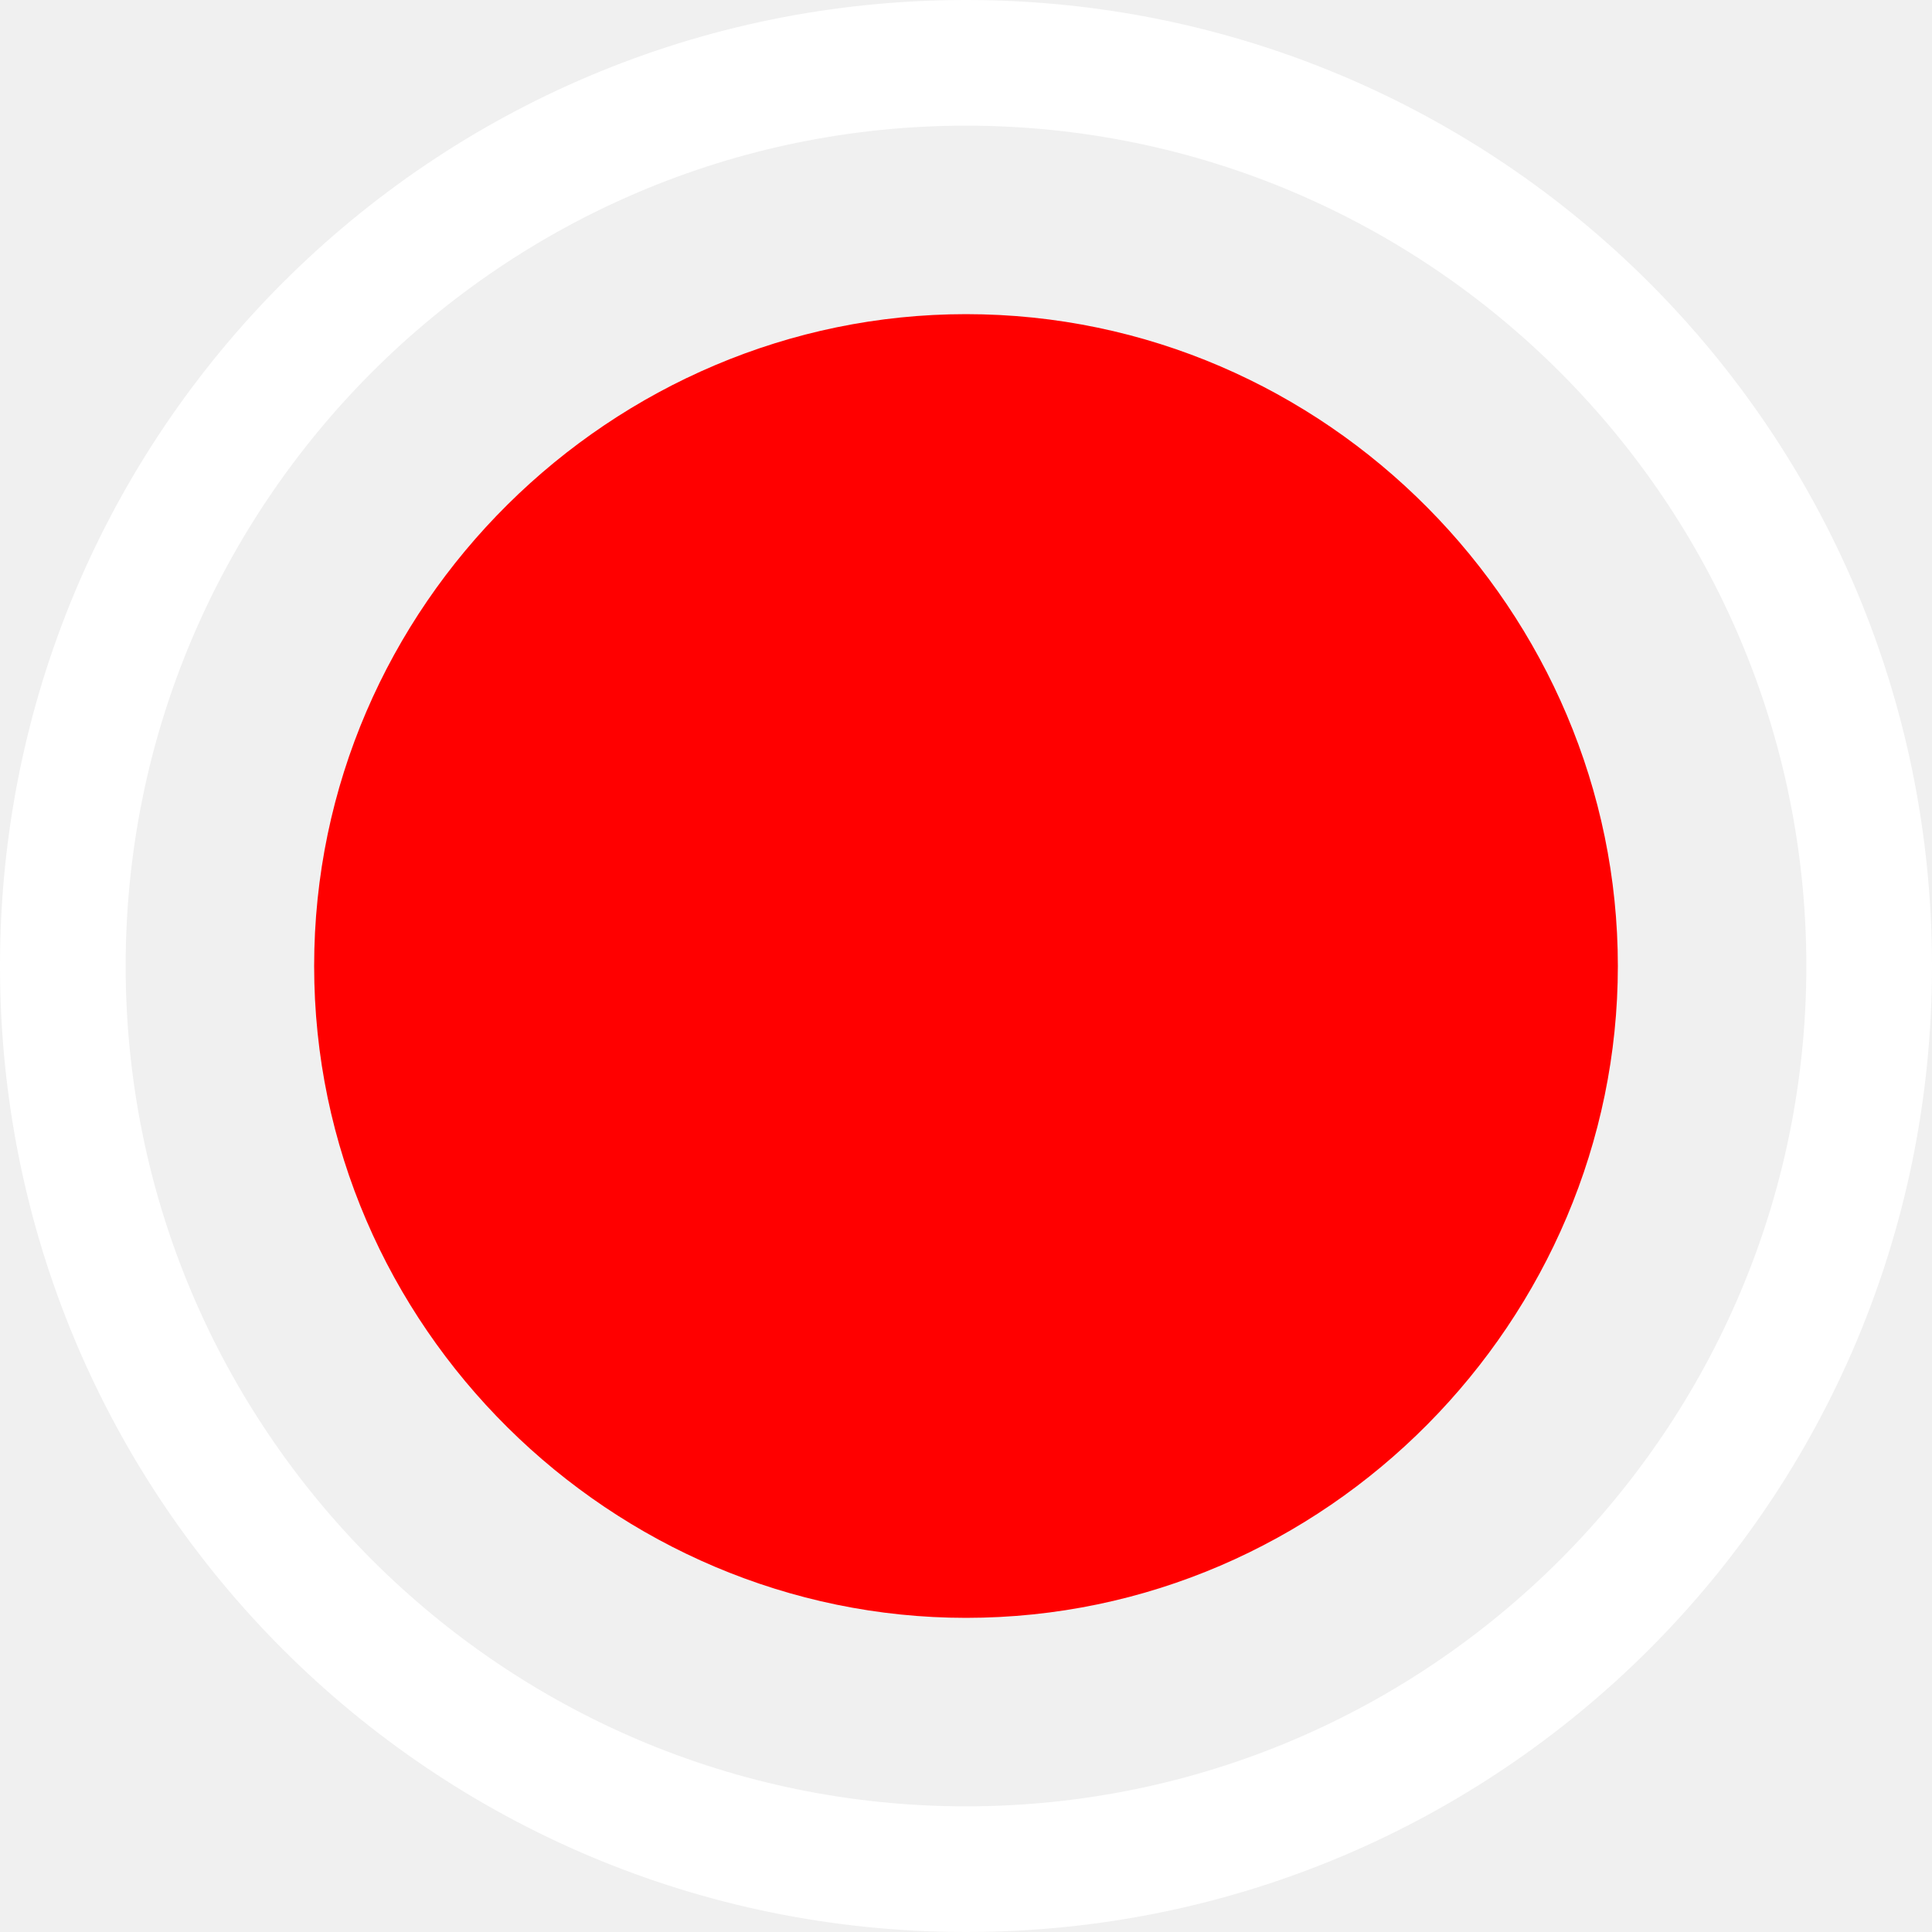
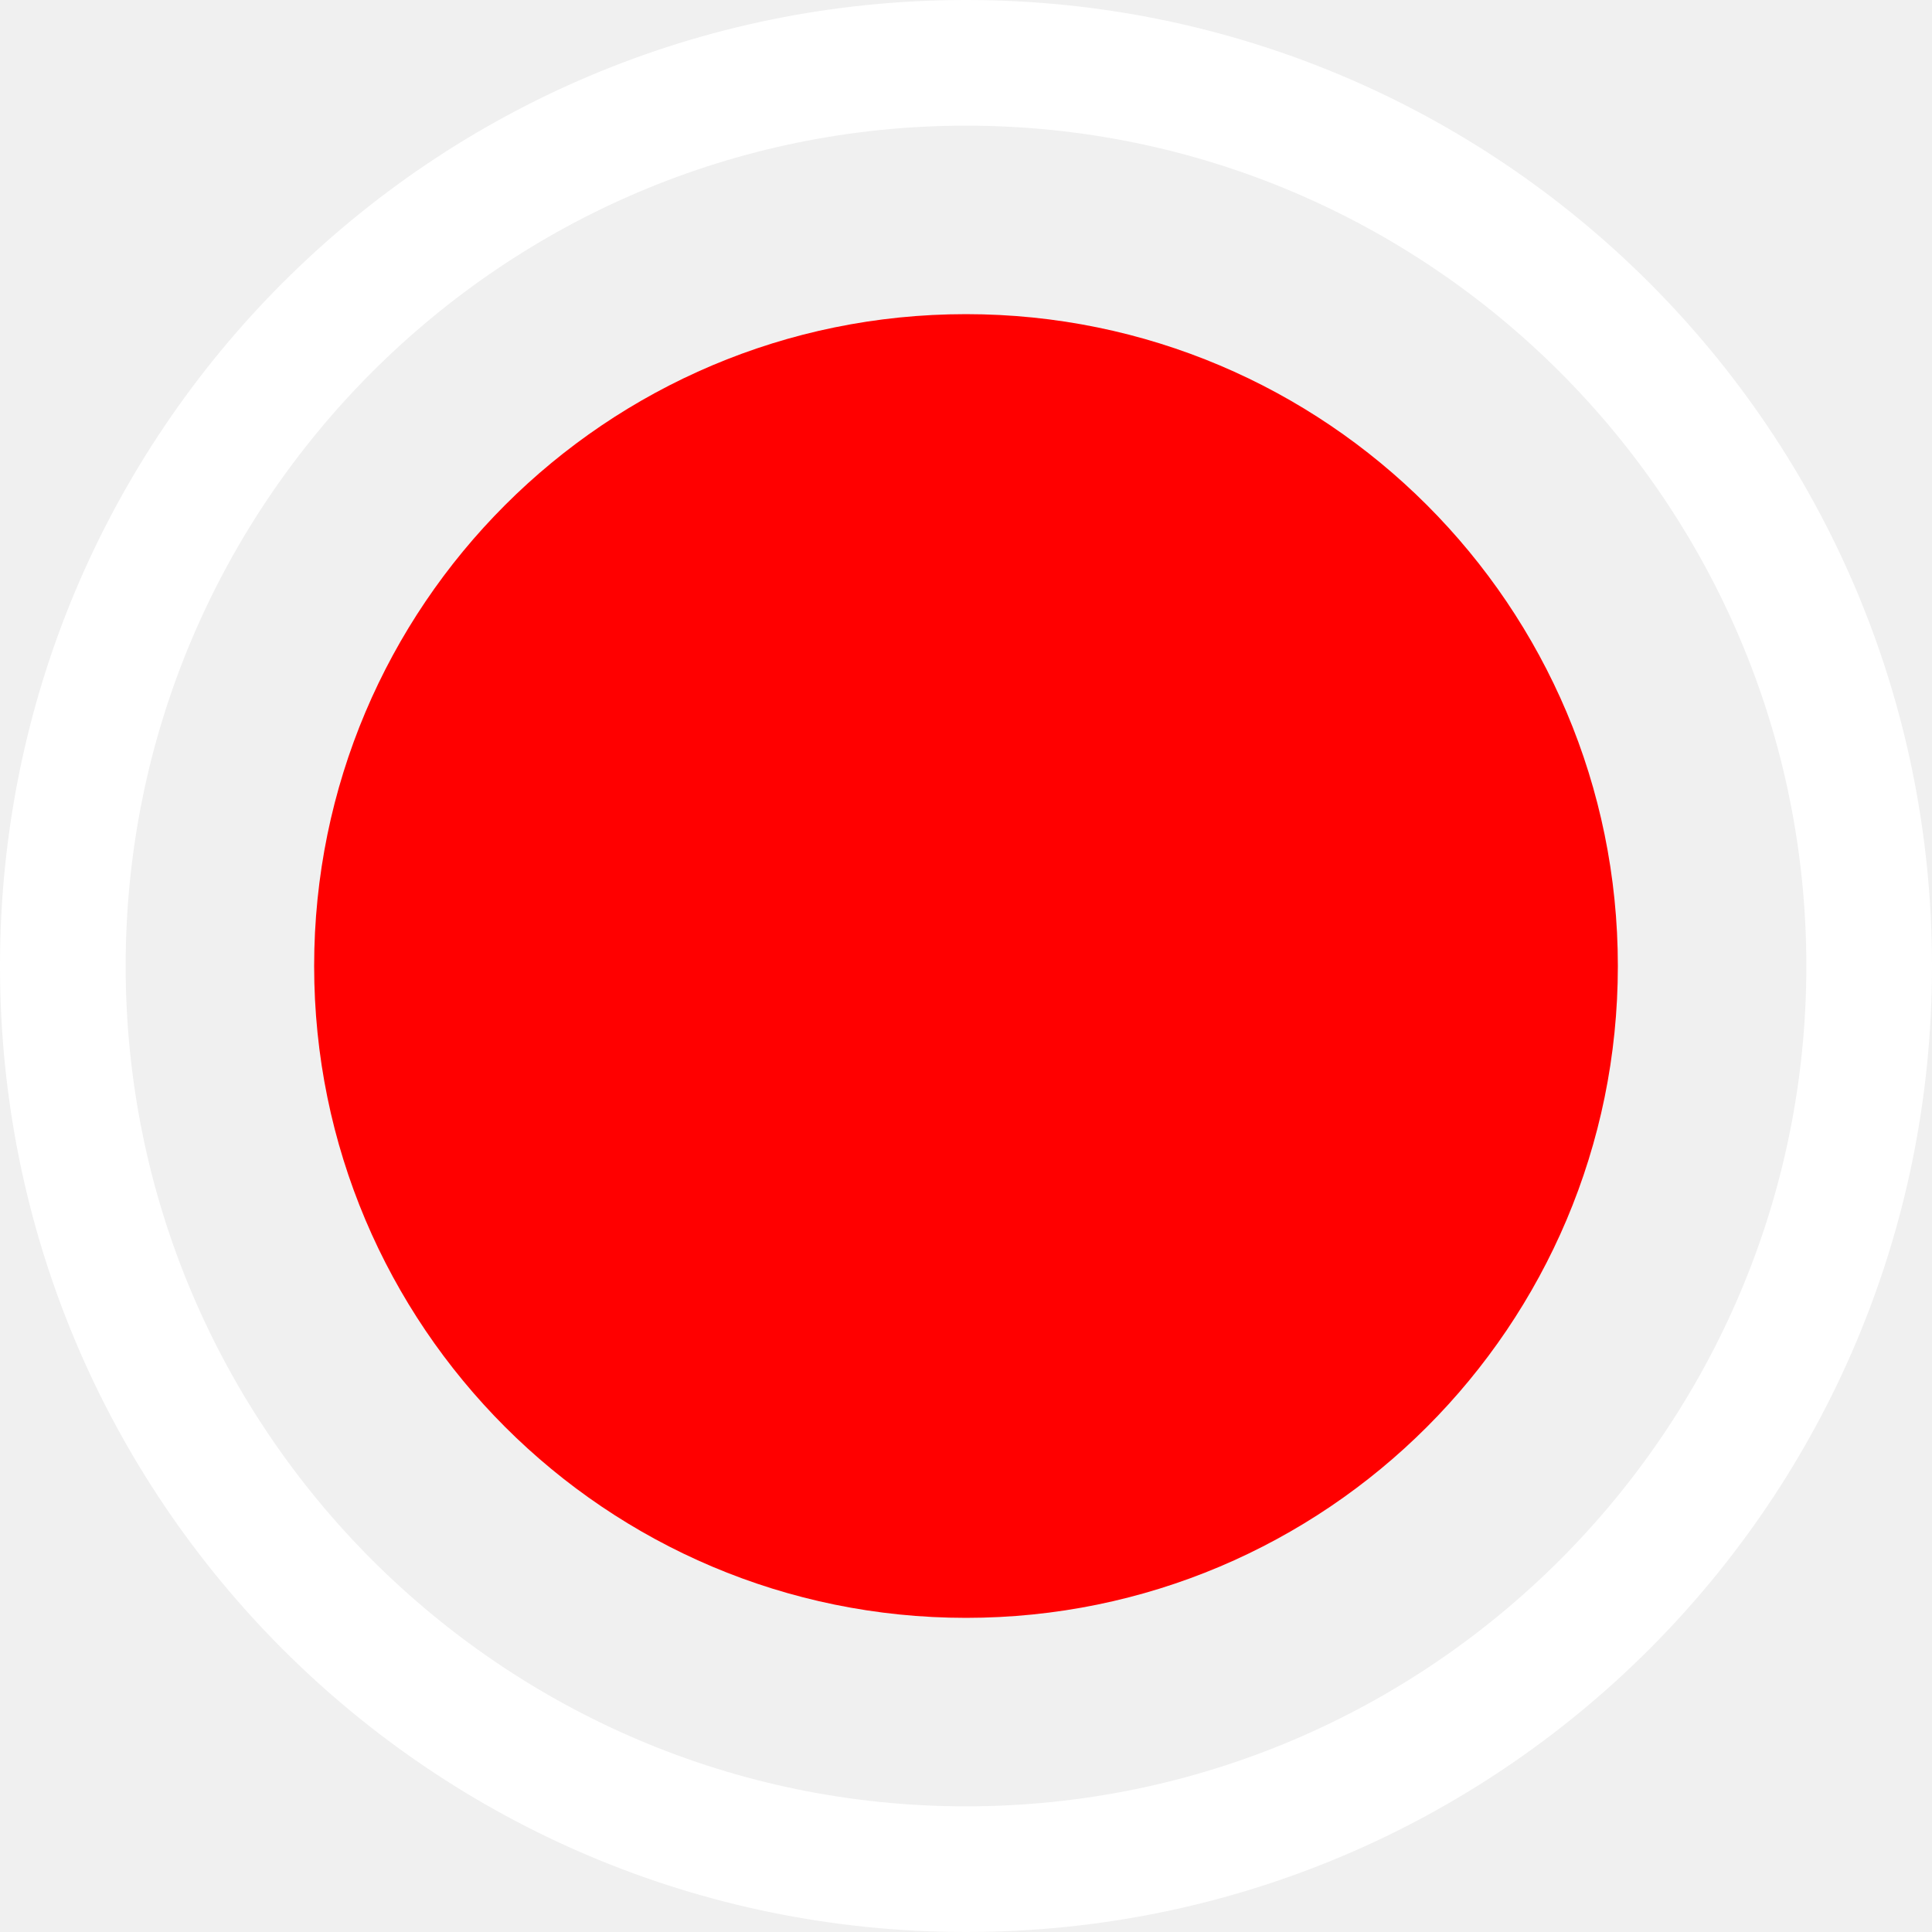
- <svg xmlns="http://www.w3.org/2000/svg" xmlns:xlink="http://www.w3.org/1999/xlink" version="1.1" id="Layer_1" x="0px" y="0px" viewBox="0 0 24.6 24.6" style="enable-background:new 0 0 24.6 24.6;" xml:space="preserve">
-   <path style="fill:#FFFFFF;" d="M12.3,1.6C18.2,1.6,23,6.4,23,12.3C23,18.2,18.2,23,12.3,23C6.4,23,1.6,18.2,1.6,12.3  C1.6,6.4,6.4,1.6,12.3,1.6 M12.3,0C5.5,0,0,5.5,0,12.3c0,6.8,5.5,12.3,12.3,12.3s12.3-5.5,12.3-12.3C24.6,5.5,19.1,0,12.3,0L12.3,0z  " />
-   <g>
-     <defs>
-       <path id="SVGID_3_" d="M20.6,12.3L20.6,12.3c0,4.5-3.7,8.3-8.3,8.3h0c-4.5,0-8.3-3.7-8.3-8.3S7.8,4,12.3,4h0    C16.9,4,20.6,7.8,20.6,12.3" />
-     </defs>
-     <clipPath id="SVGID_2_">
-       <use xlink:href="#SVGID_3_" style="overflow:visible;" />
-     </clipPath>
-     <rect x="-8.4" y="-8.4" style="clip-path:url(#SVGID_2_);fill:#FF0000;" width="41.4" height="41.4" />
+ <svg xmlns="http://www.w3.org/2000/svg" version="1.1" id="Recording" x="0px" y="0px" viewBox="0 0 24.6 24.6" style="enable-background:new 0 0 24.6 24.6;" xml:space="preserve">
+   <g id="White_Outline">
+     <path style="fill:#FFFFFF;" d="M12.3,1.6C18.2,1.6,23,6.4,23,12.3S18.2,23,12.3,23S1.6,18.2,1.6,12.3S6.4,1.6,12.3,1.6 M12.3,0   C5.5,0,0,5.5,0,12.3s5.5,12.3,12.3,12.3s12.3-5.5,12.3-12.3S19.1,0,12.3,0L12.3,0z" />
  </g>
+   <circle id="Red_Circle" style="fill:#FF0000;" cx="12.3" cy="12.3" r="8.3" />
</svg>
